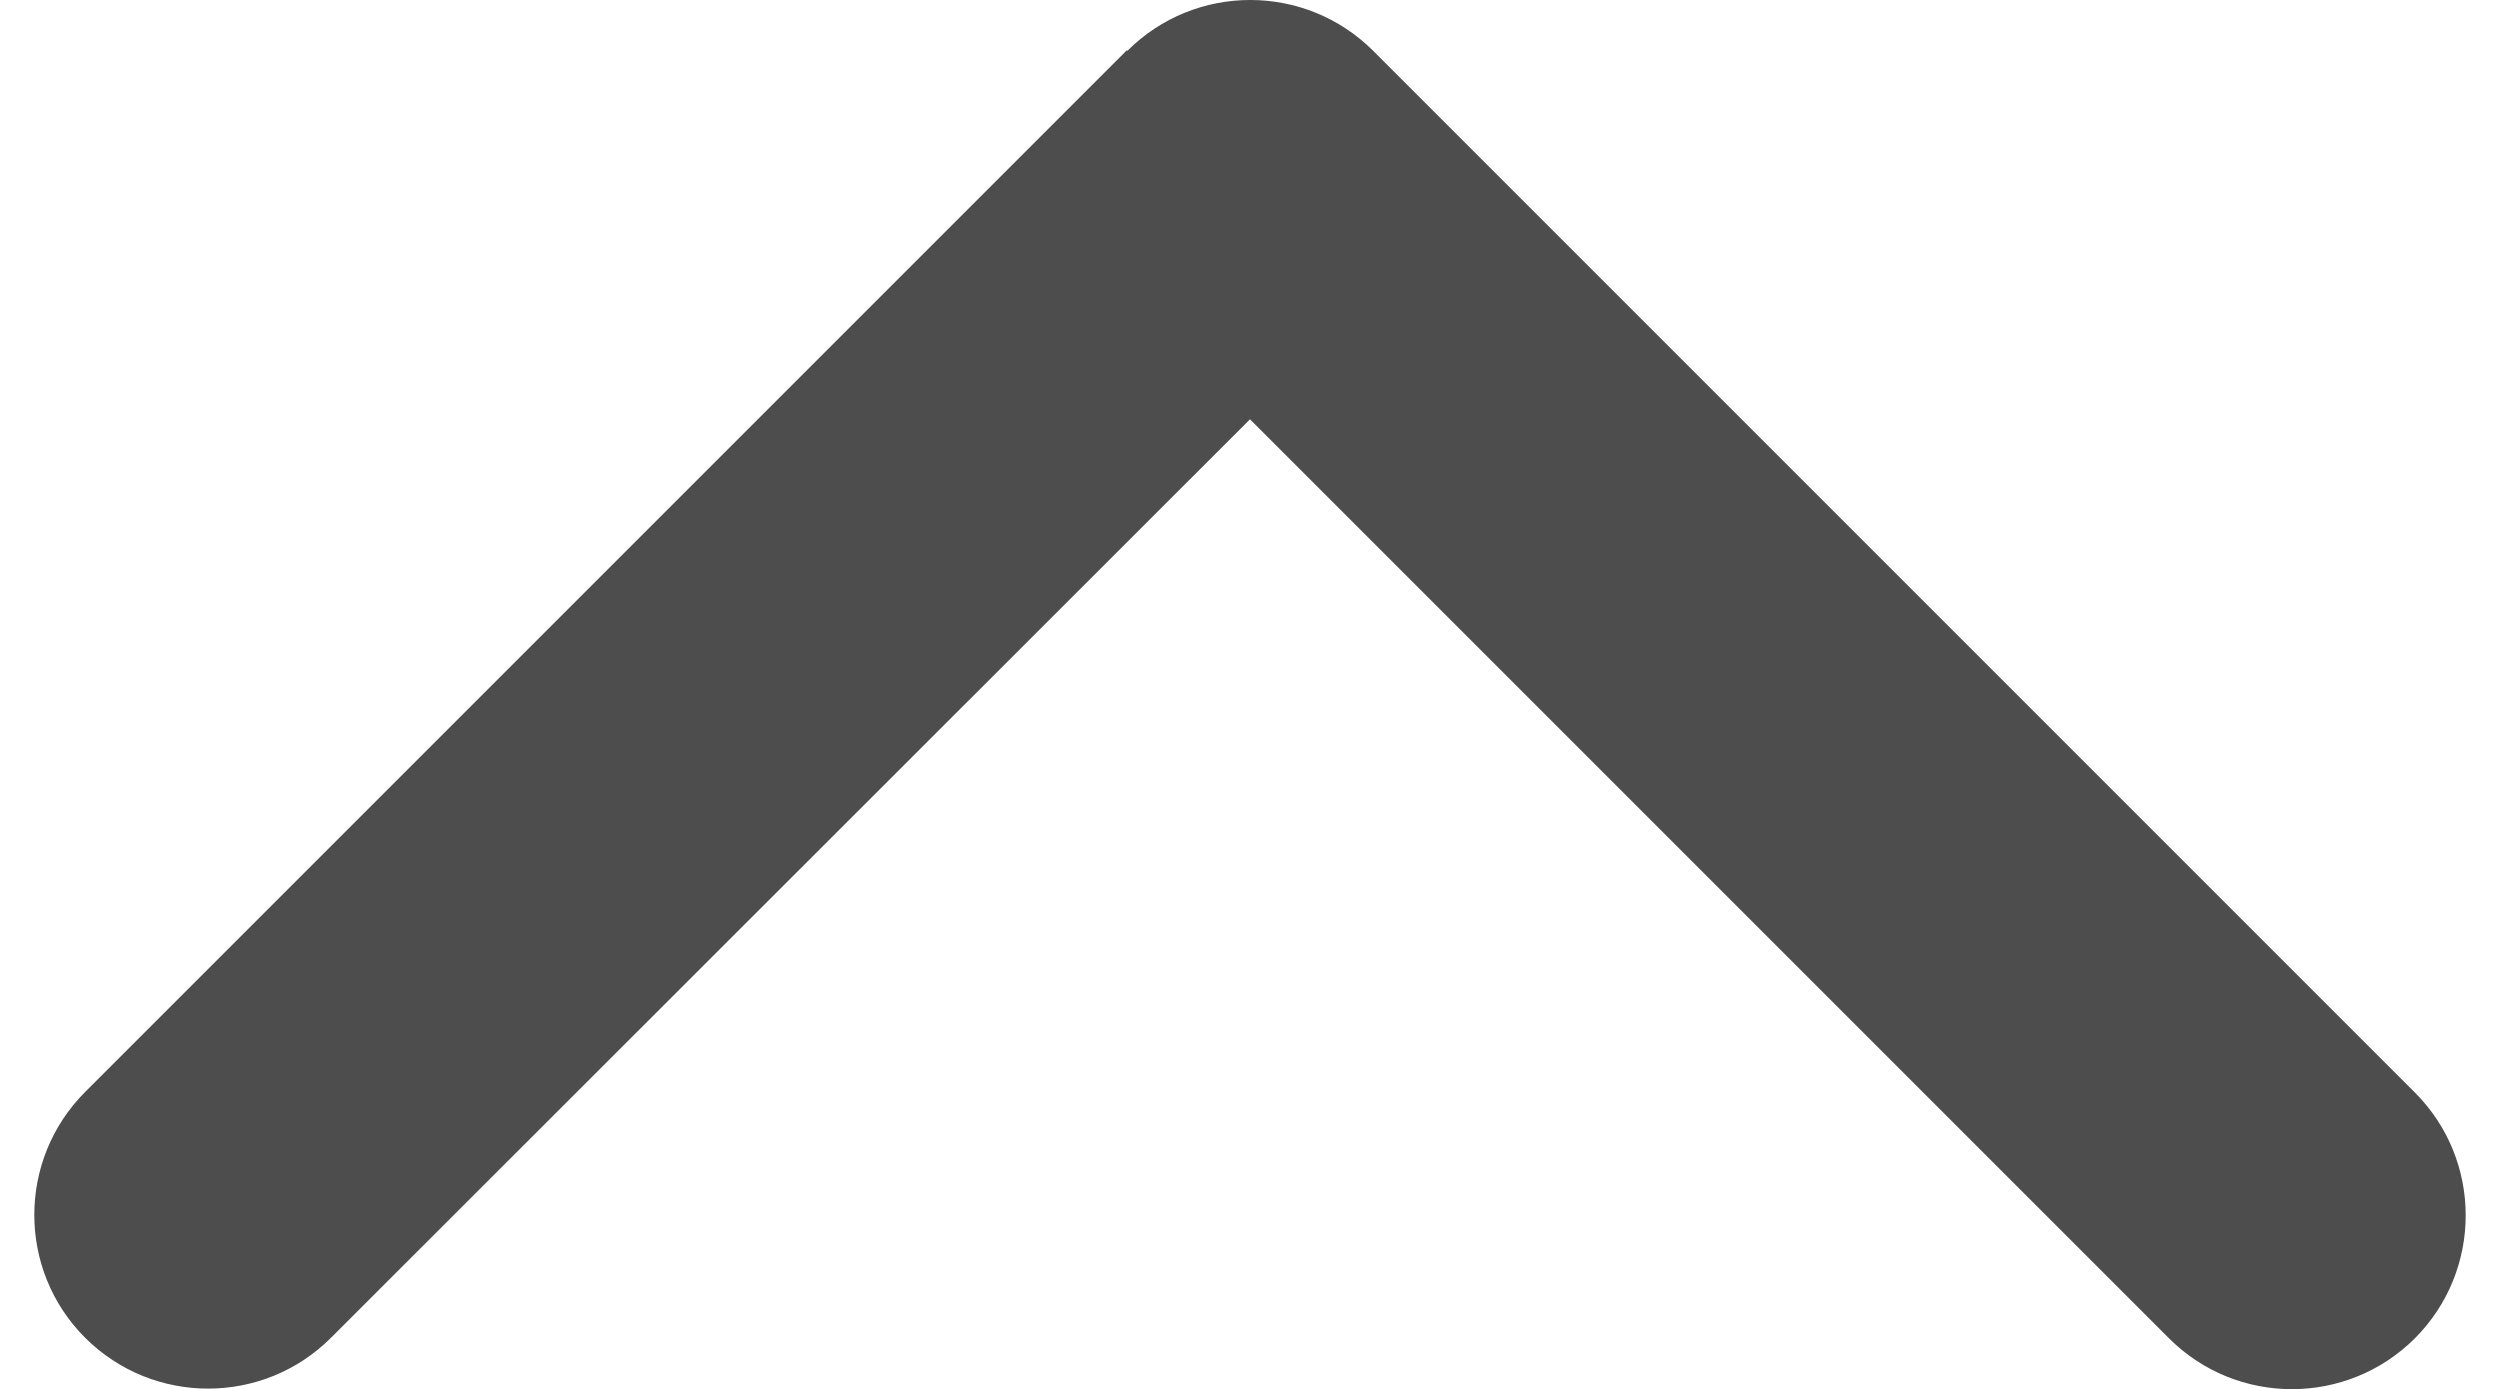
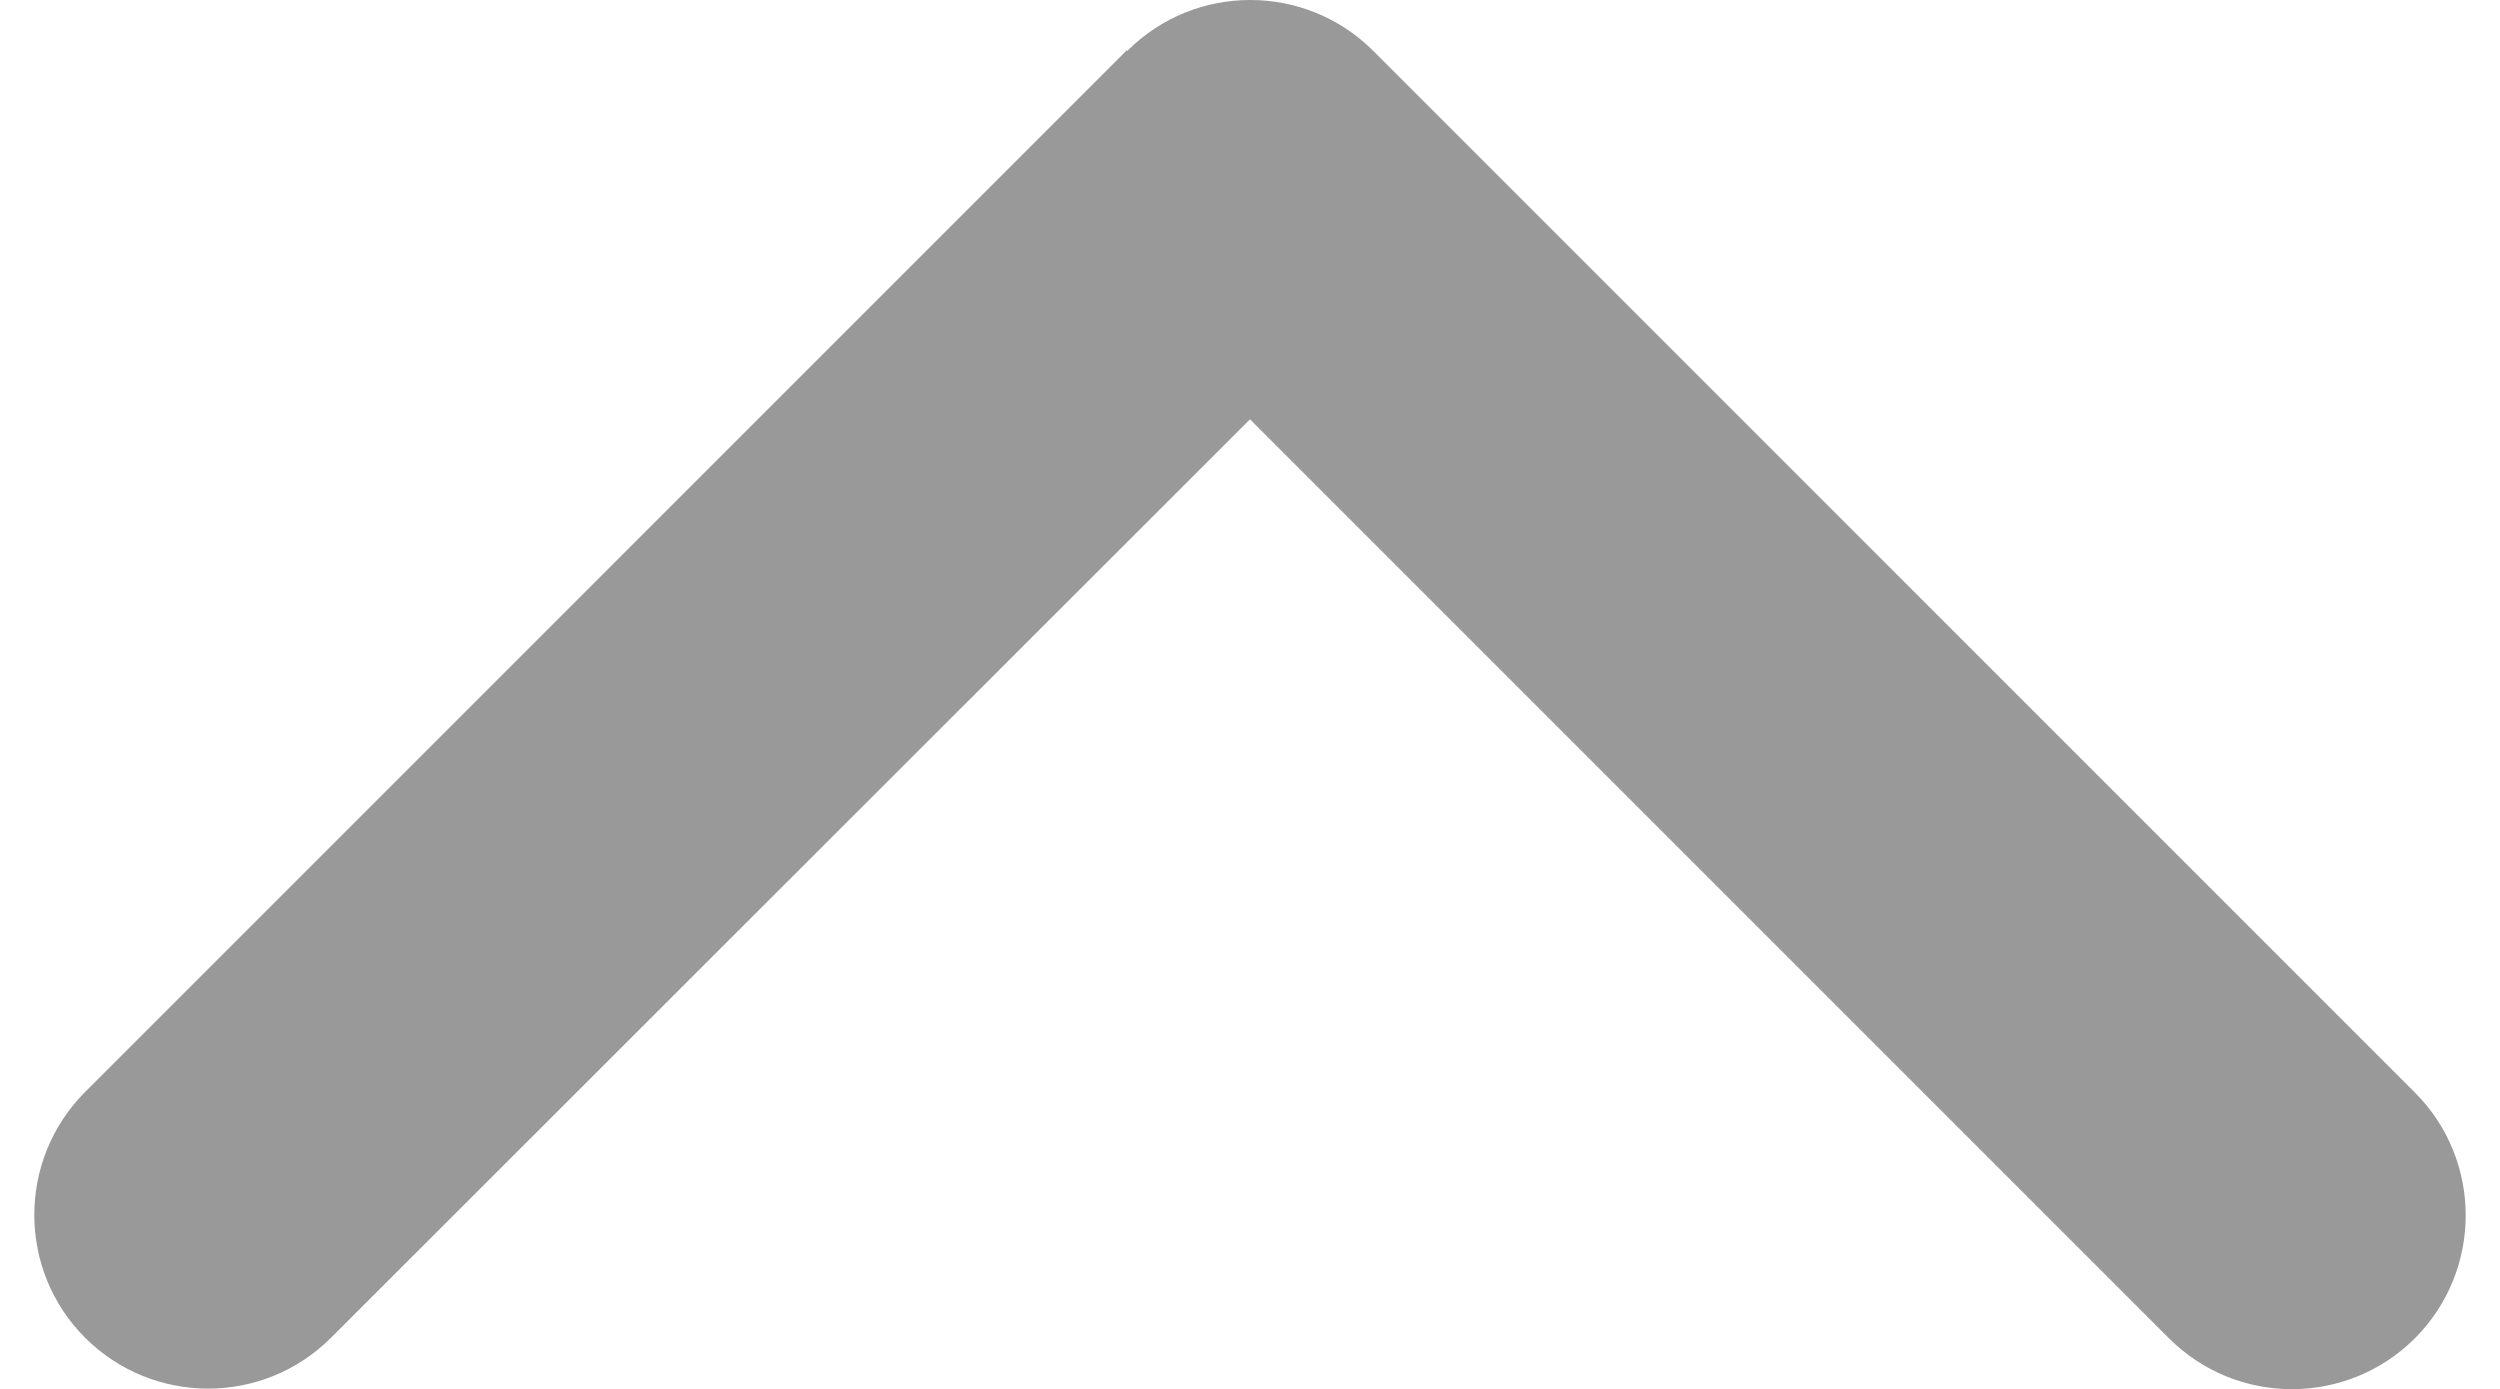
<svg xmlns="http://www.w3.org/2000/svg" width="18" height="10" viewBox="0 0 18 10" fill="none">
-   <path d="M8.117 0.366C8.605 -0.122 9.398 -0.122 9.887 0.366L17.387 7.866C17.875 8.354 17.875 9.147 17.387 9.636C16.898 10.124 16.105 10.124 15.617 9.636L9 3.019L2.383 9.632C1.895 10.12 1.102 10.12 0.613 9.632C0.125 9.144 0.125 8.351 0.613 7.862L8.113 0.362L8.117 0.366Z" fill="#4D4D4D" />
+   <path d="M8.117 0.366C8.605 -0.122 9.398 -0.122 9.887 0.366L17.387 7.866C17.875 8.354 17.875 9.147 17.387 9.636C16.898 10.124 16.105 10.124 15.617 9.636L9 3.019L2.383 9.632C1.895 10.12 1.102 10.12 0.613 9.632C0.125 9.144 0.125 8.351 0.613 7.862L8.113 0.362L8.117 0.366Z" fill="#999999" />
</svg>
